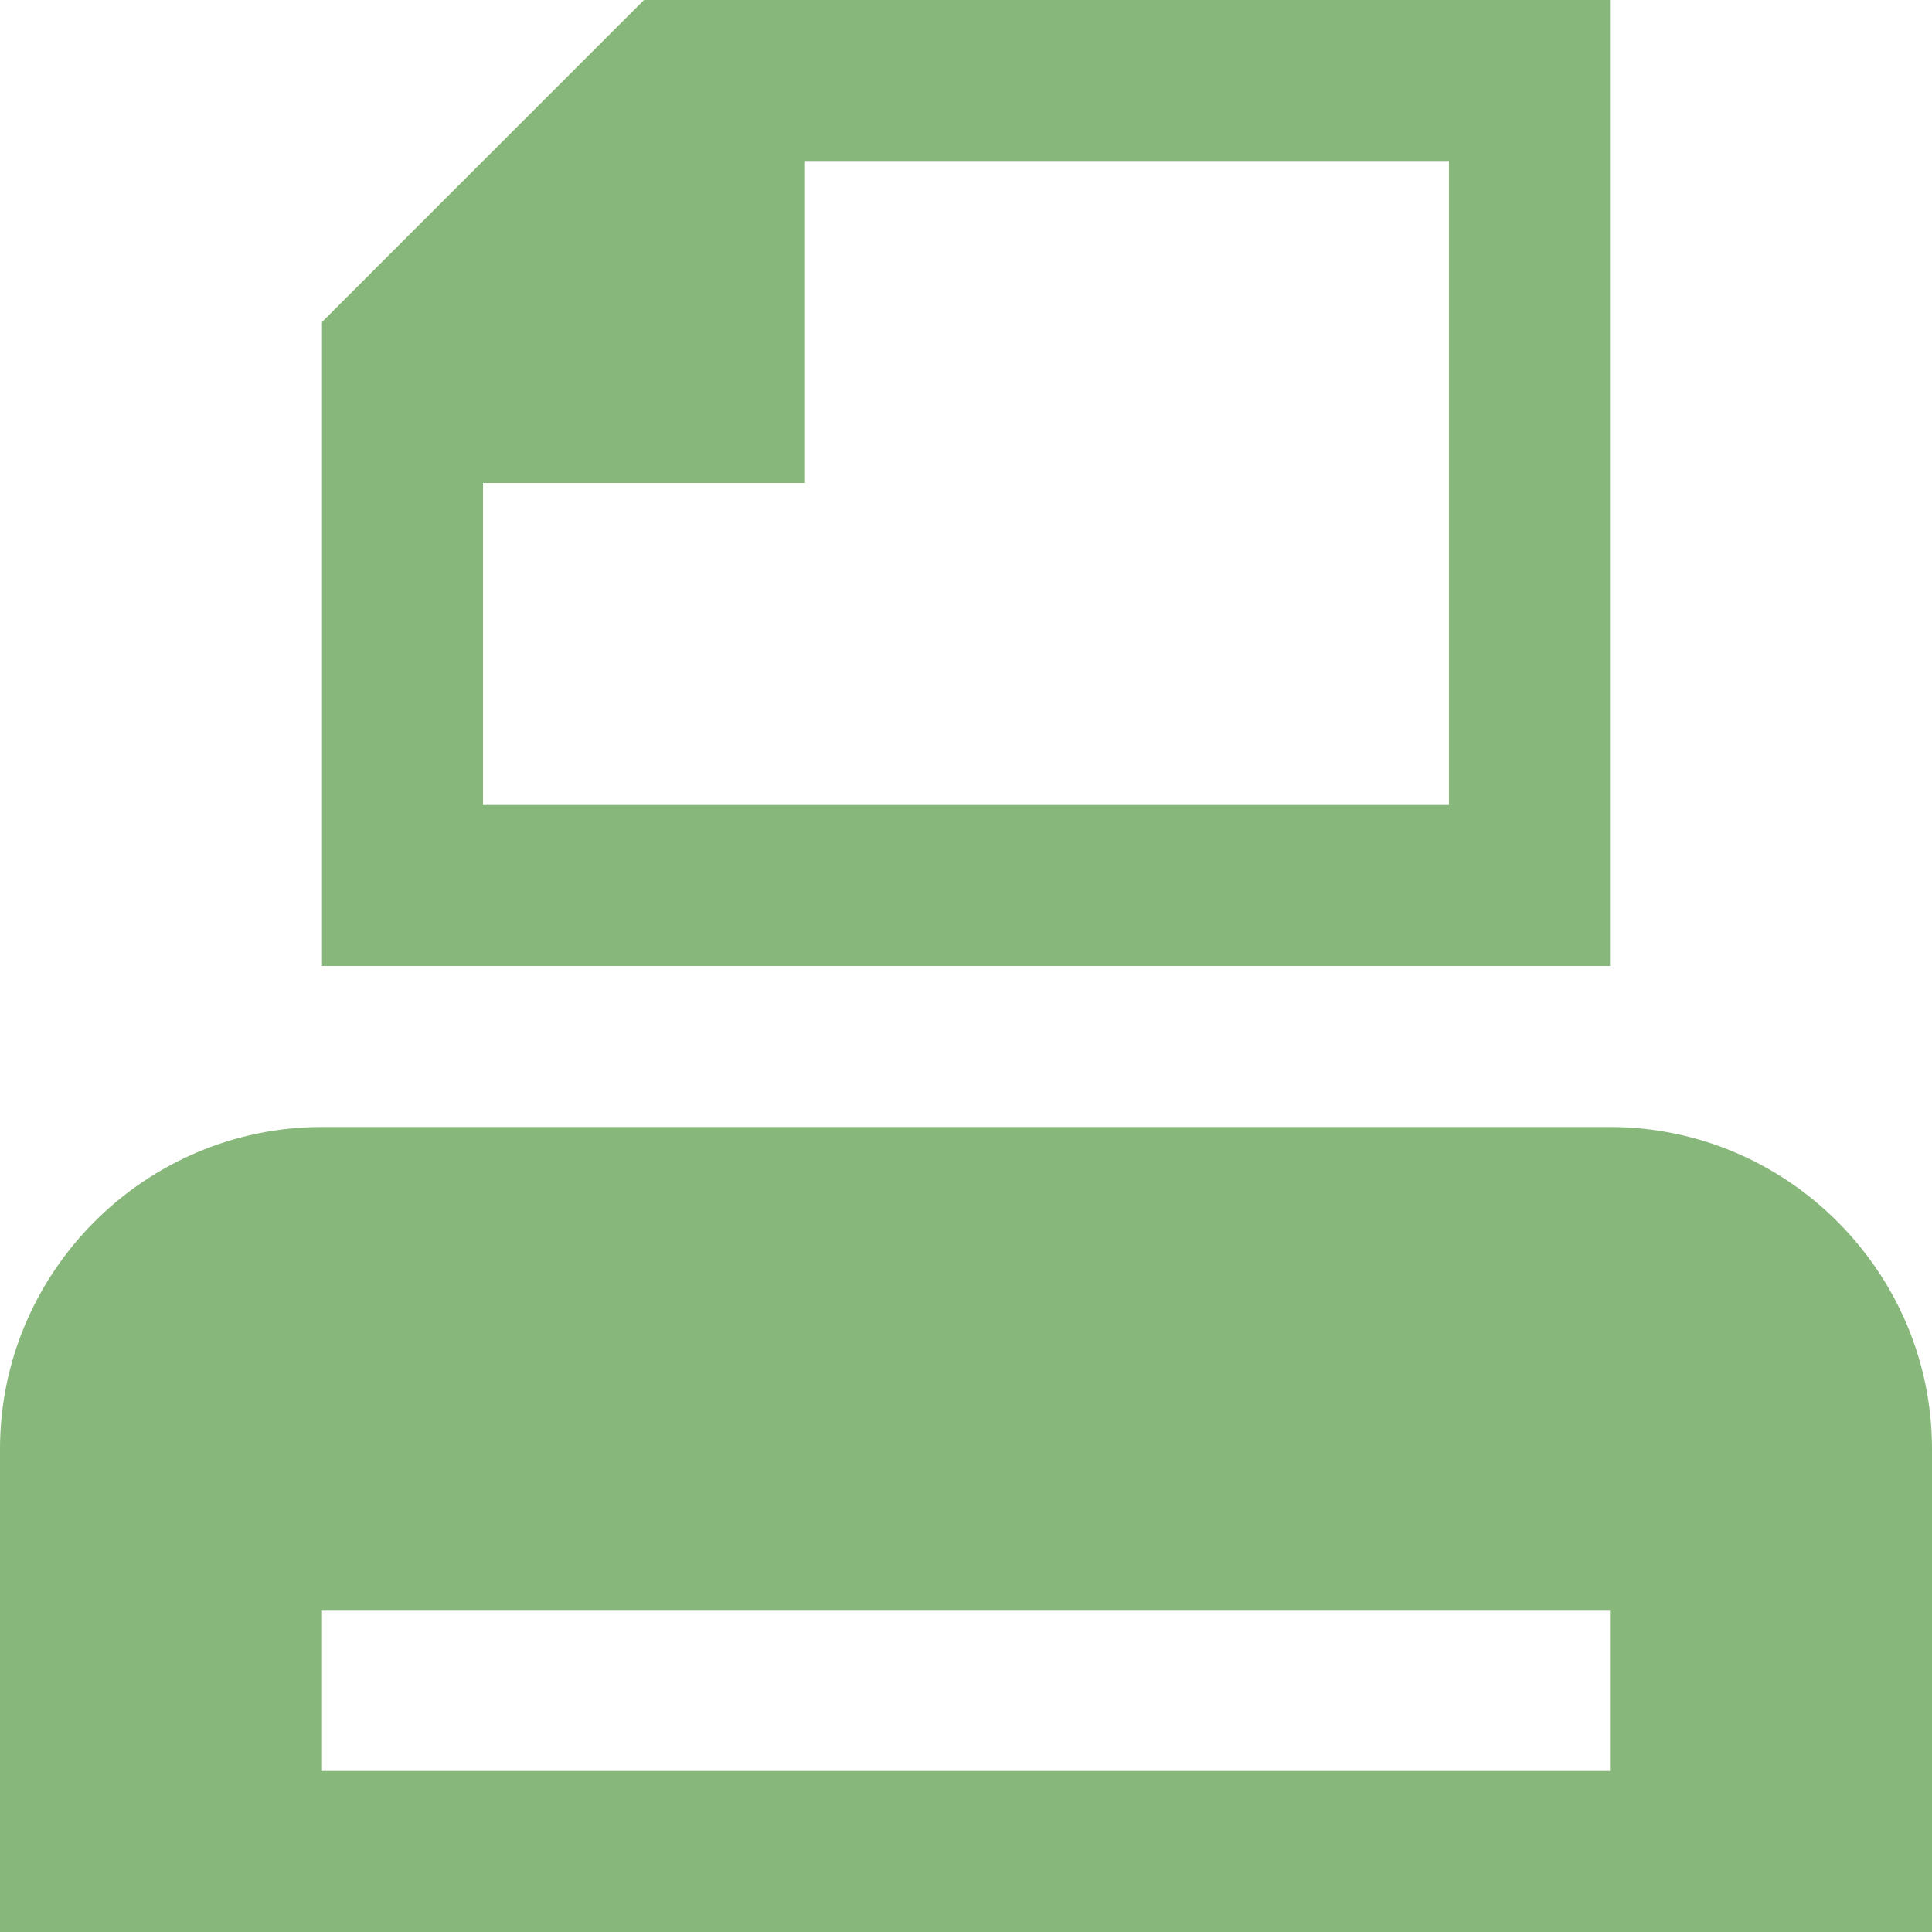
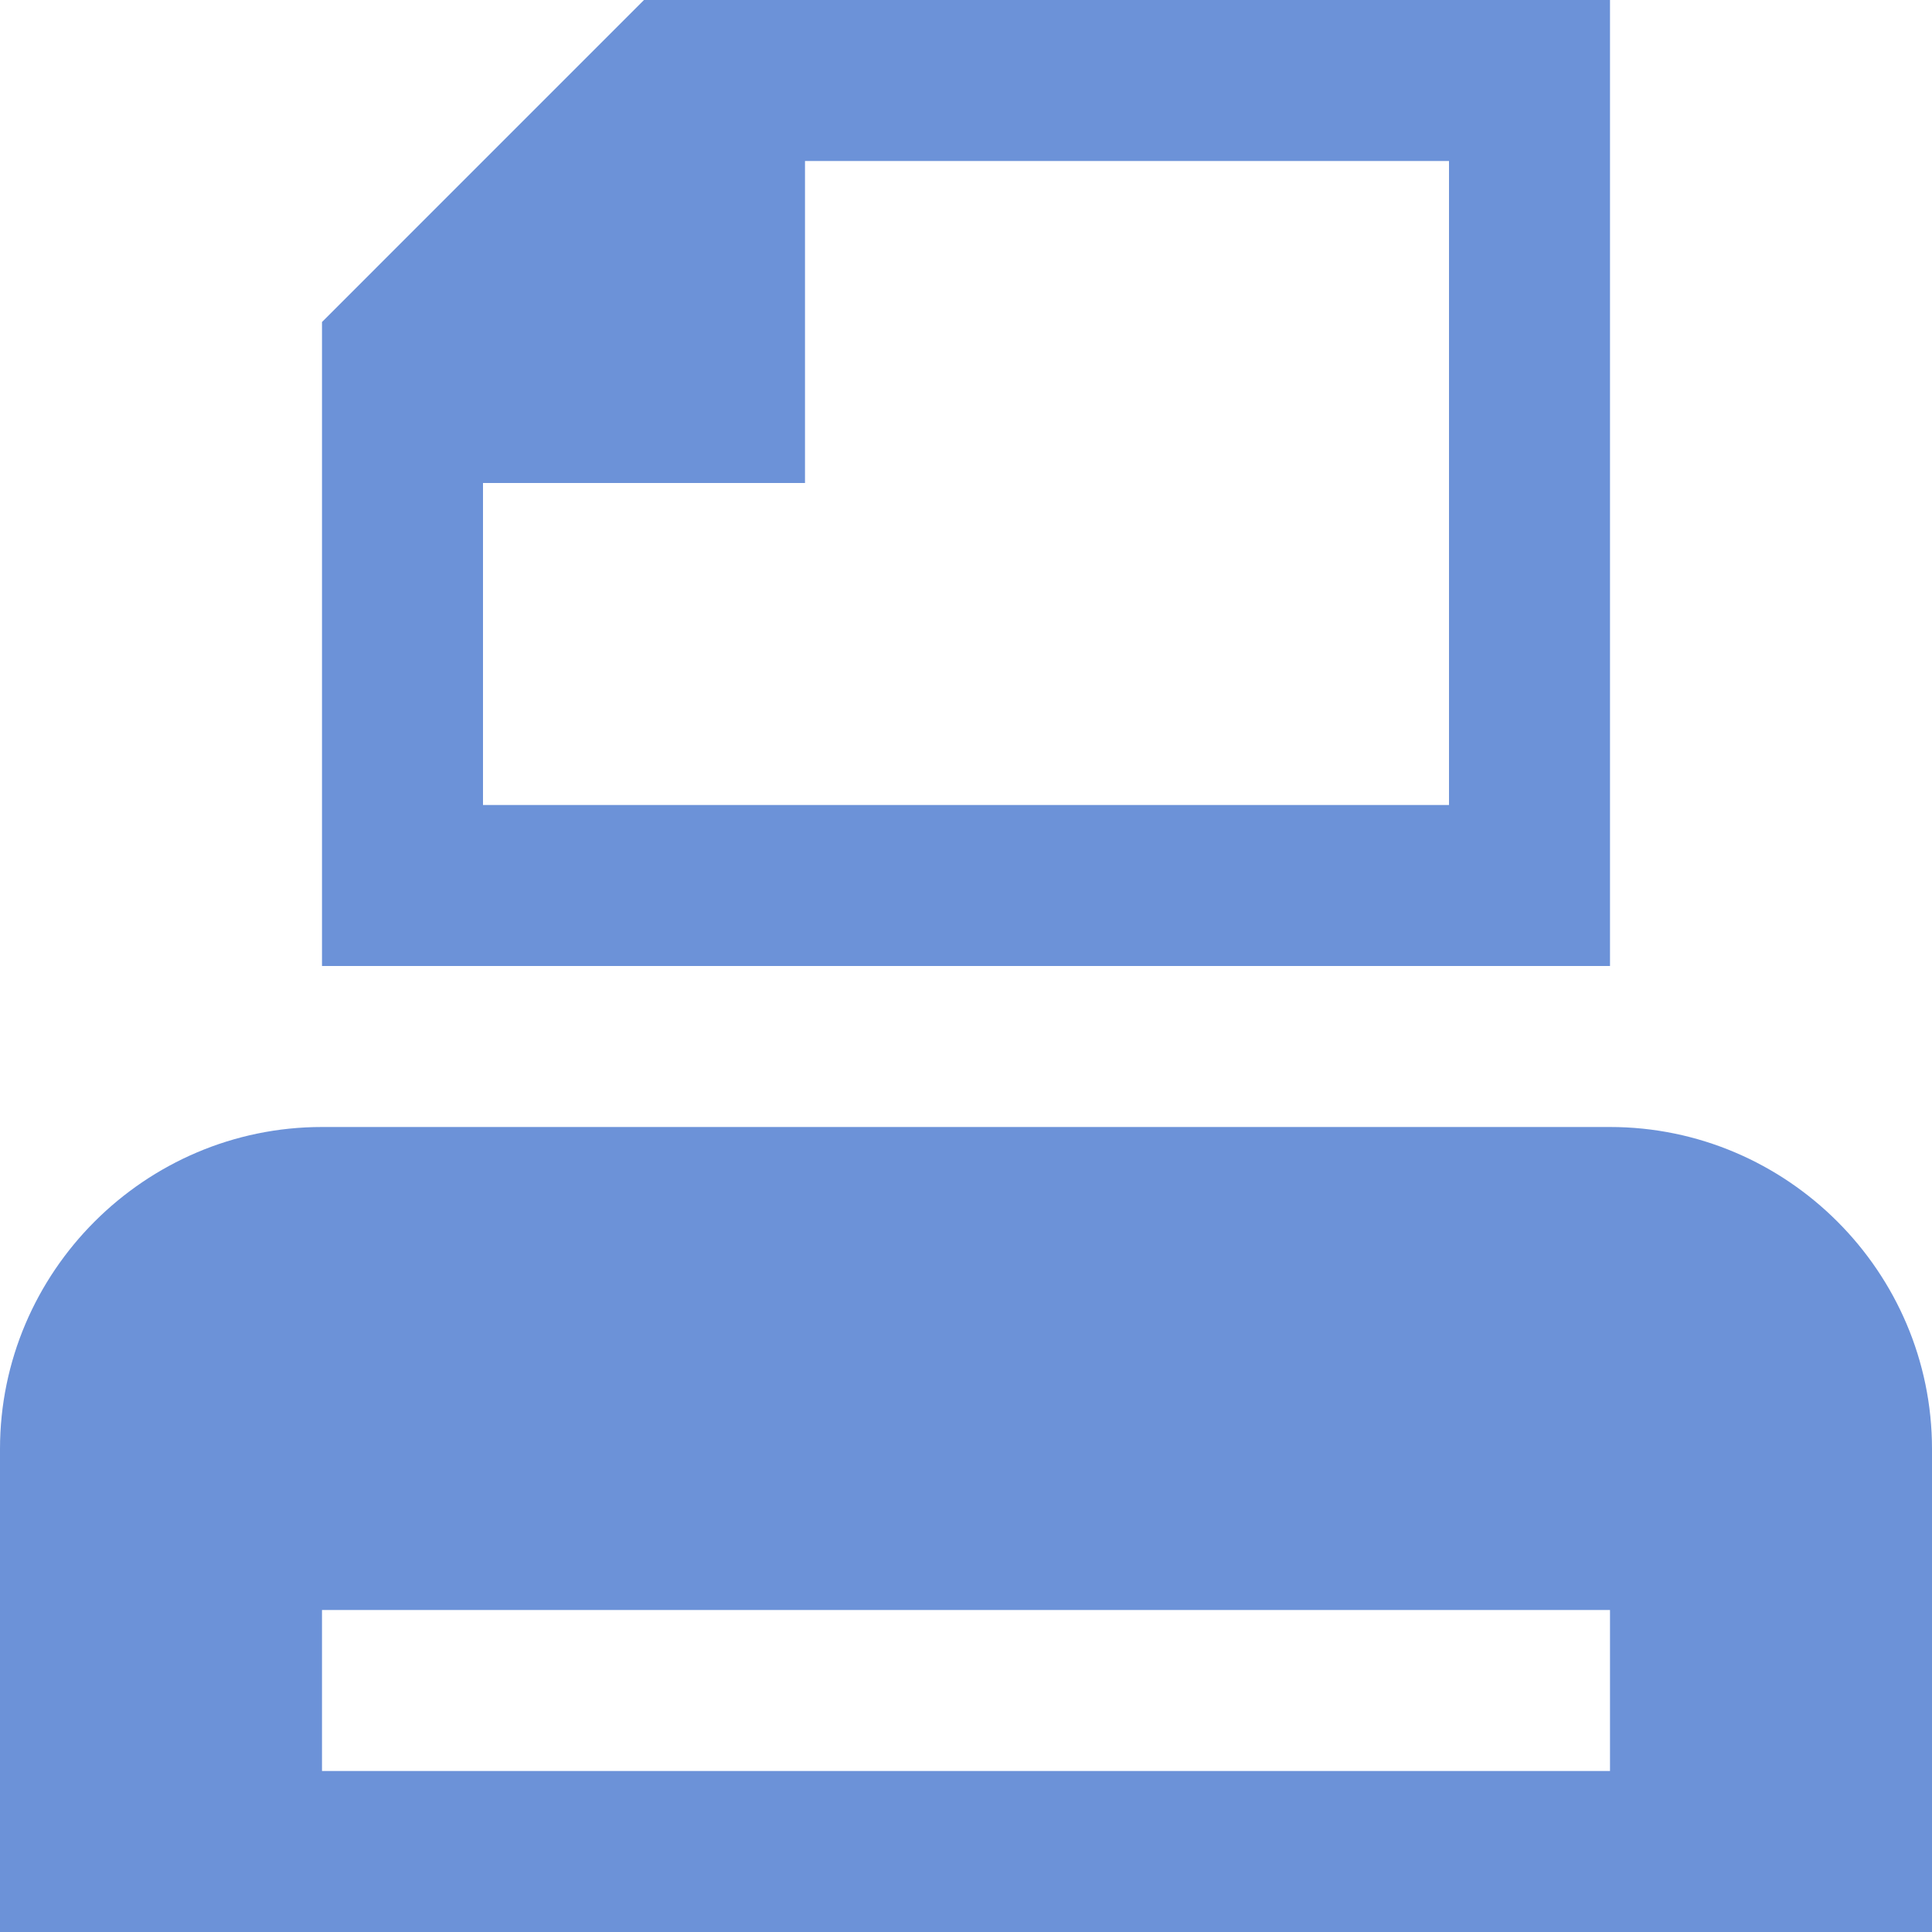
<svg xmlns="http://www.w3.org/2000/svg" width="12" height="12" viewBox="0 0 12 12" preserveAspectRatio="xMinYMid meet" overflow="visible">
-   <path d="M12 9c0-1.1-.9-2-2-2h-8c-1.1 0-2 .9-2 2v3h12v-3zm-2 2h-8v-1h8v1zm-6-11l-2 2v4h8v-6h-6zm5 5h-6v-2h2v-2h4v4z" fill="#88b77b" />
+   <path d="M12 9c0-1.1-.9-2-2-2h-8c-1.1 0-2 .9-2 2v3h12v-3zm-2 2h-8v-1h8v1zm-6-11l-2 2v4h8v-6h-6zm5 5h-6v-2h2v-2h4v4z" fill="#6c92d8" />
</svg>
